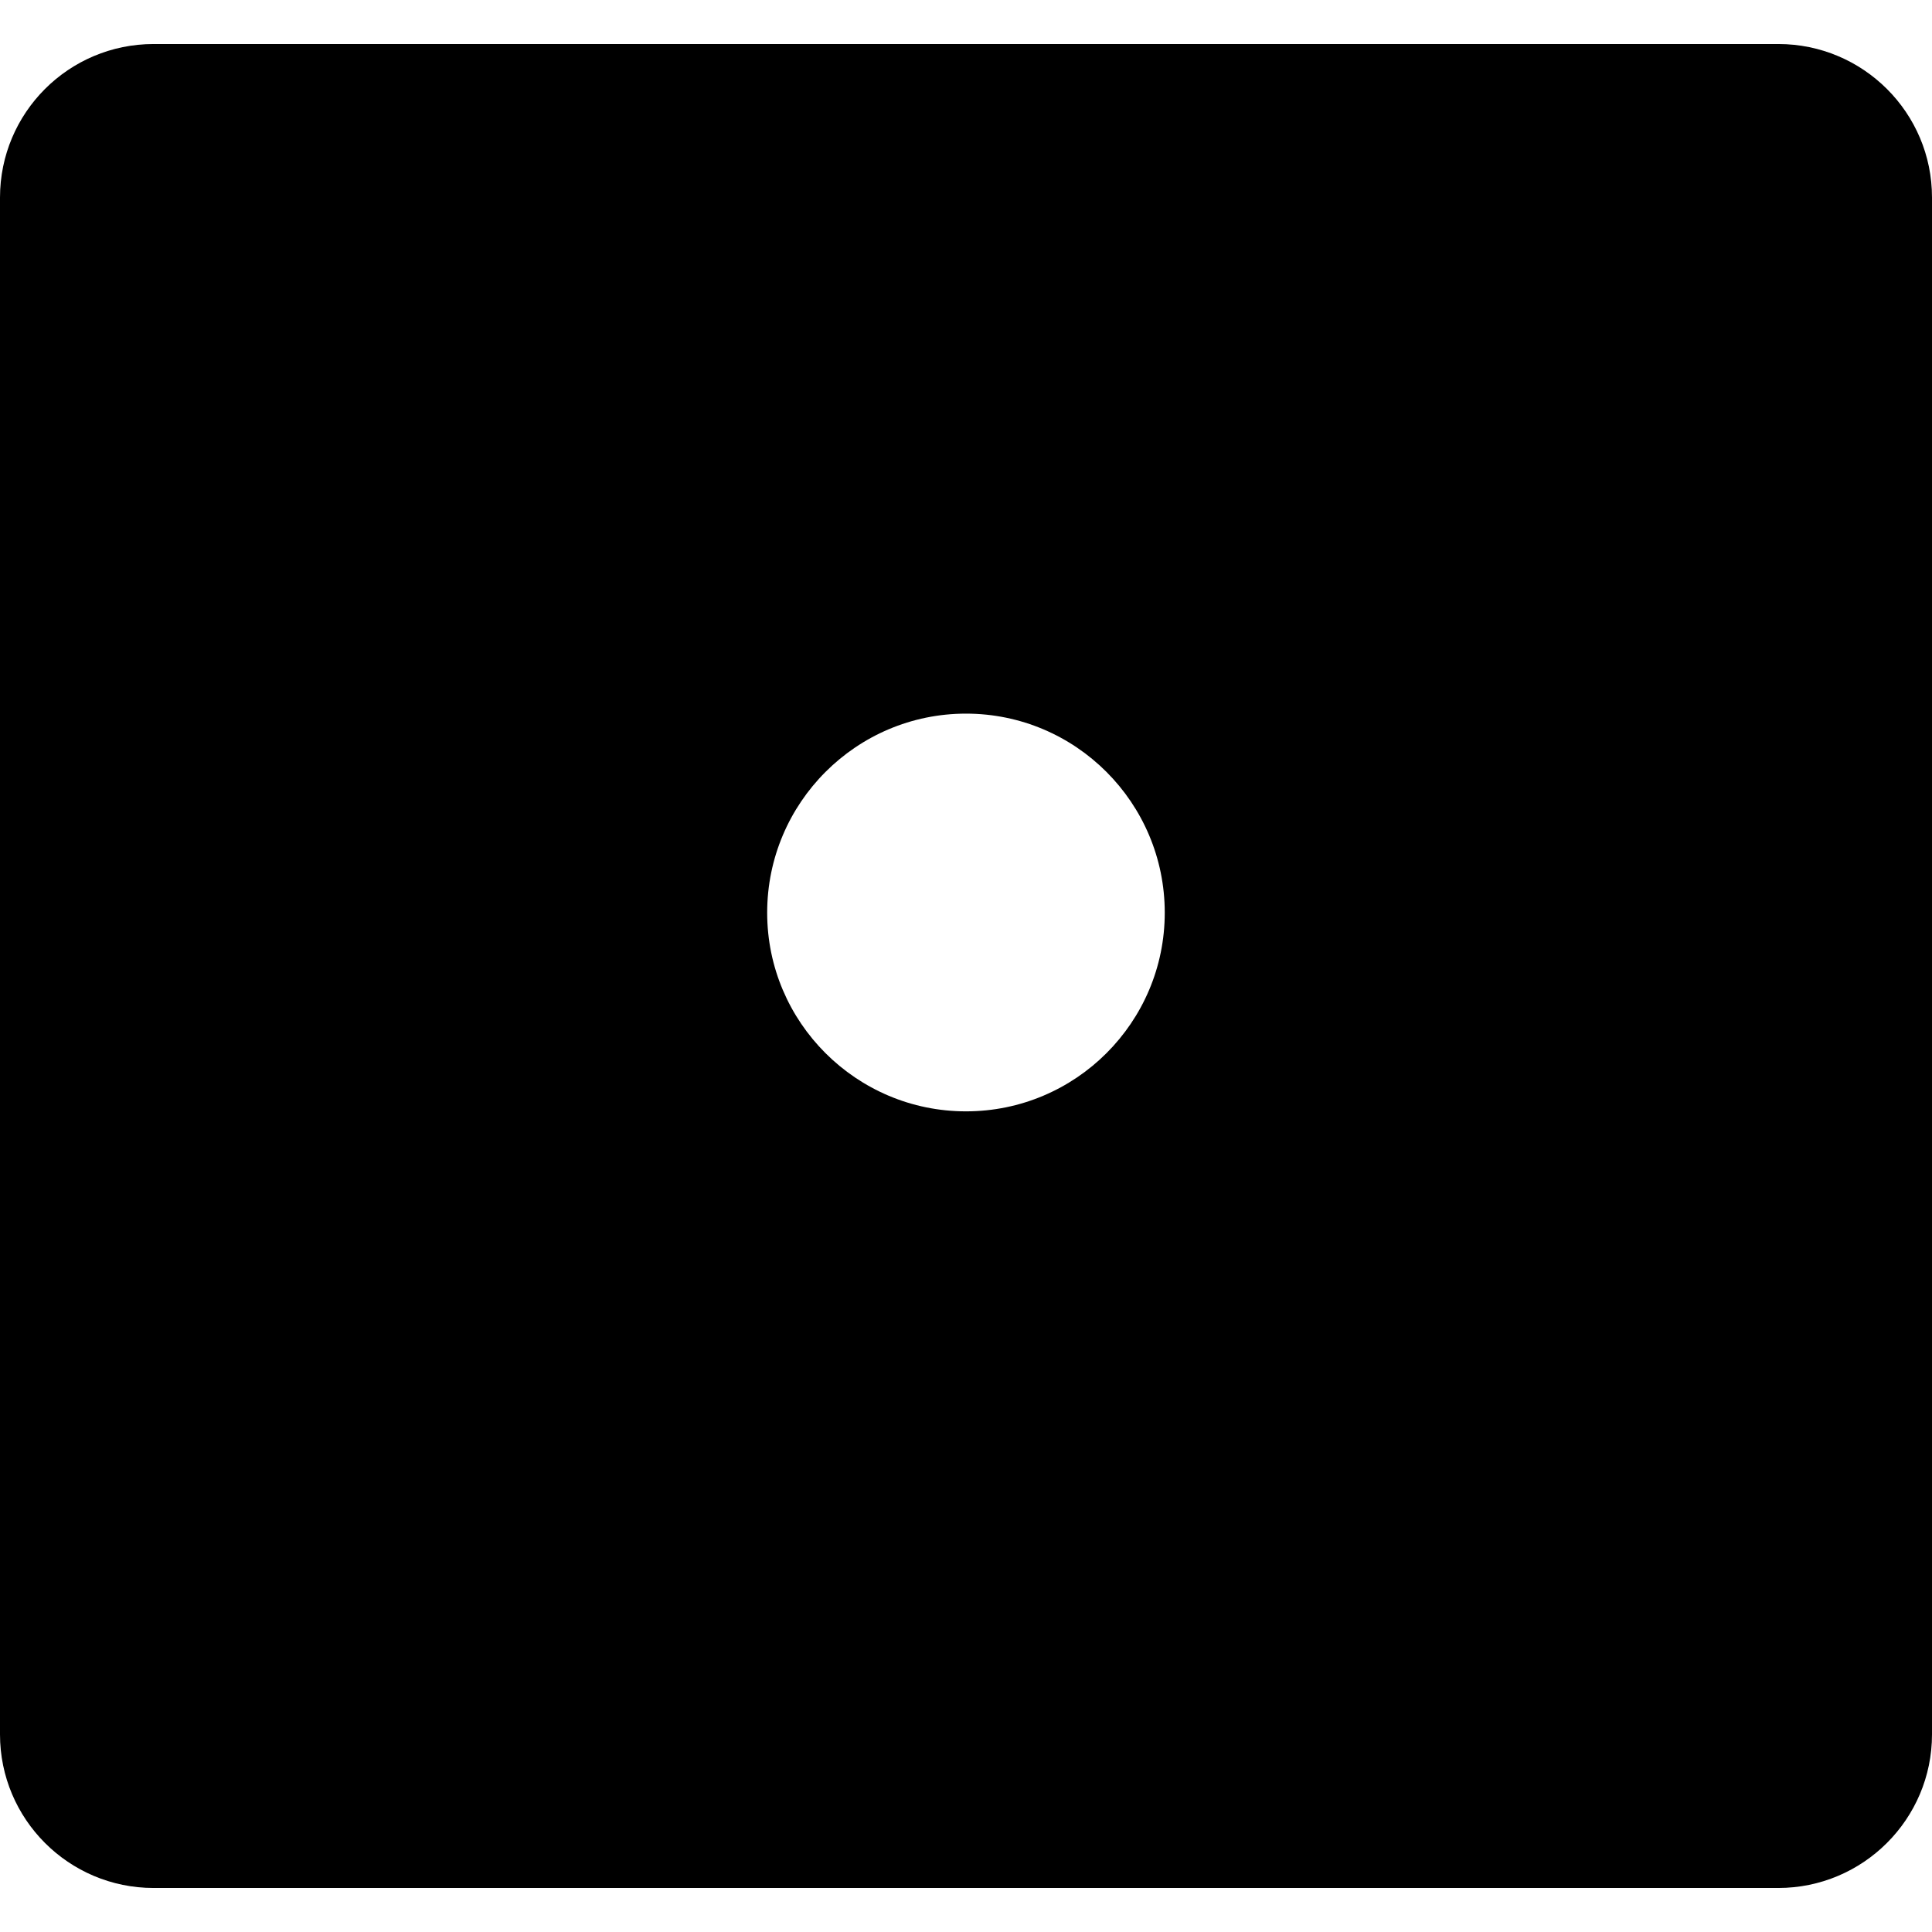
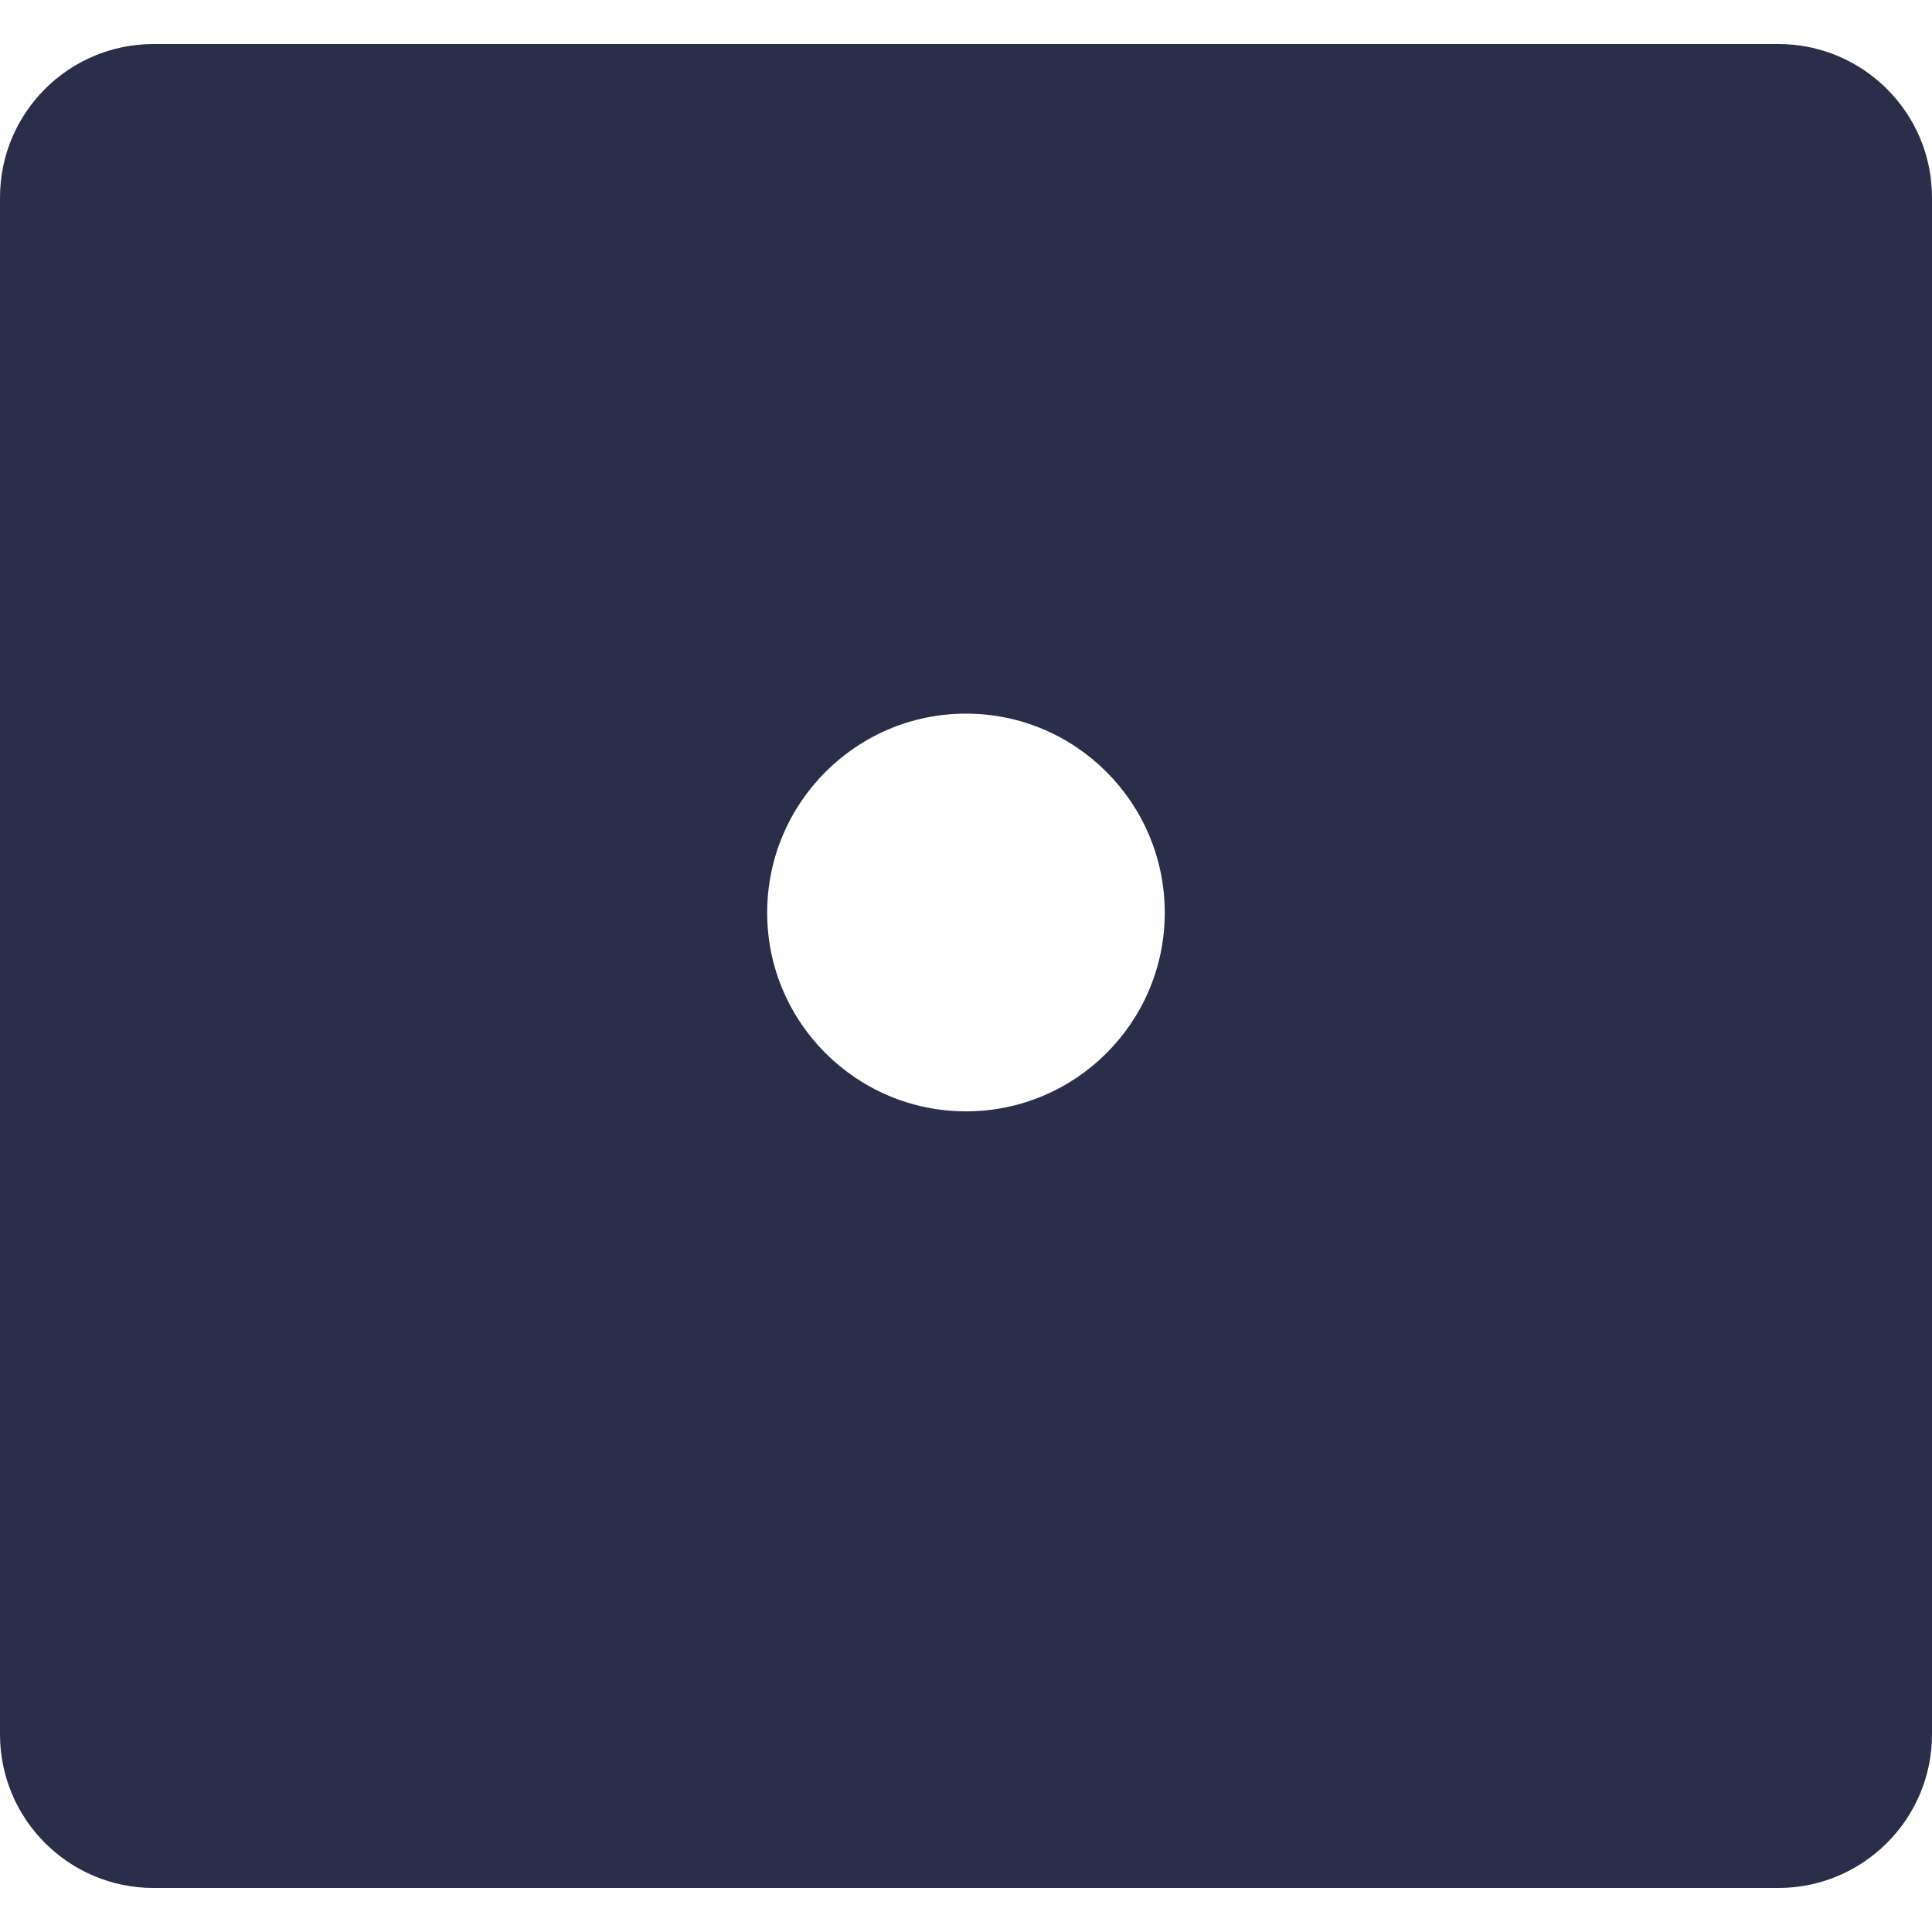
- <svg xmlns="http://www.w3.org/2000/svg" version="1.1" id="Capa_1" x="0px" y="0px" viewBox="0 0 26.989 26.989" style="enable-background:new 0 0 26.989 26.989;" xml:space="preserve">
+ <svg xmlns="http://www.w3.org/2000/svg" version="1.1" id="Capa_1" x="0px" y="0px" viewBox="0 0 26.989 26.989" style="enable-background:new 0 0 26.989 26.989;" xml:space="preserve" fill="#2b2e4a">
  <g>
    <path d="M24.842,0.615H2.146C0.959,0.615,0,1.576,0,2.76v21.469c0,1.182,0.959,2.145,2.146,2.145h22.695   c1.186,0,2.148-0.963,2.148-2.145V2.76C26.99,1.576,26.027,0.615,24.842,0.615z M13.494,15.525c-1.531,0-2.777-1.244-2.777-2.775   c0-1.535,1.246-2.781,2.777-2.781c1.533,0,2.777,1.246,2.777,2.781C16.271,14.281,15.027,15.525,13.494,15.525z" />
    <g>
	</g>
    <g>
	</g>
    <g>
	</g>
    <g>
	</g>
    <g>
	</g>
    <g>
	</g>
    <g>
	</g>
    <g>
	</g>
    <g>
	</g>
    <g>
	</g>
    <g>
	</g>
    <g>
	</g>
    <g>
	</g>
    <g>
	</g>
    <g>
	</g>
  </g>
  <g>
</g>
  <g>
</g>
  <g>
</g>
  <g>
</g>
  <g>
</g>
  <g>
</g>
  <g>
</g>
  <g>
</g>
  <g>
</g>
  <g>
</g>
  <g>
</g>
  <g>
</g>
  <g>
</g>
  <g>
</g>
  <g>
</g>
</svg>
